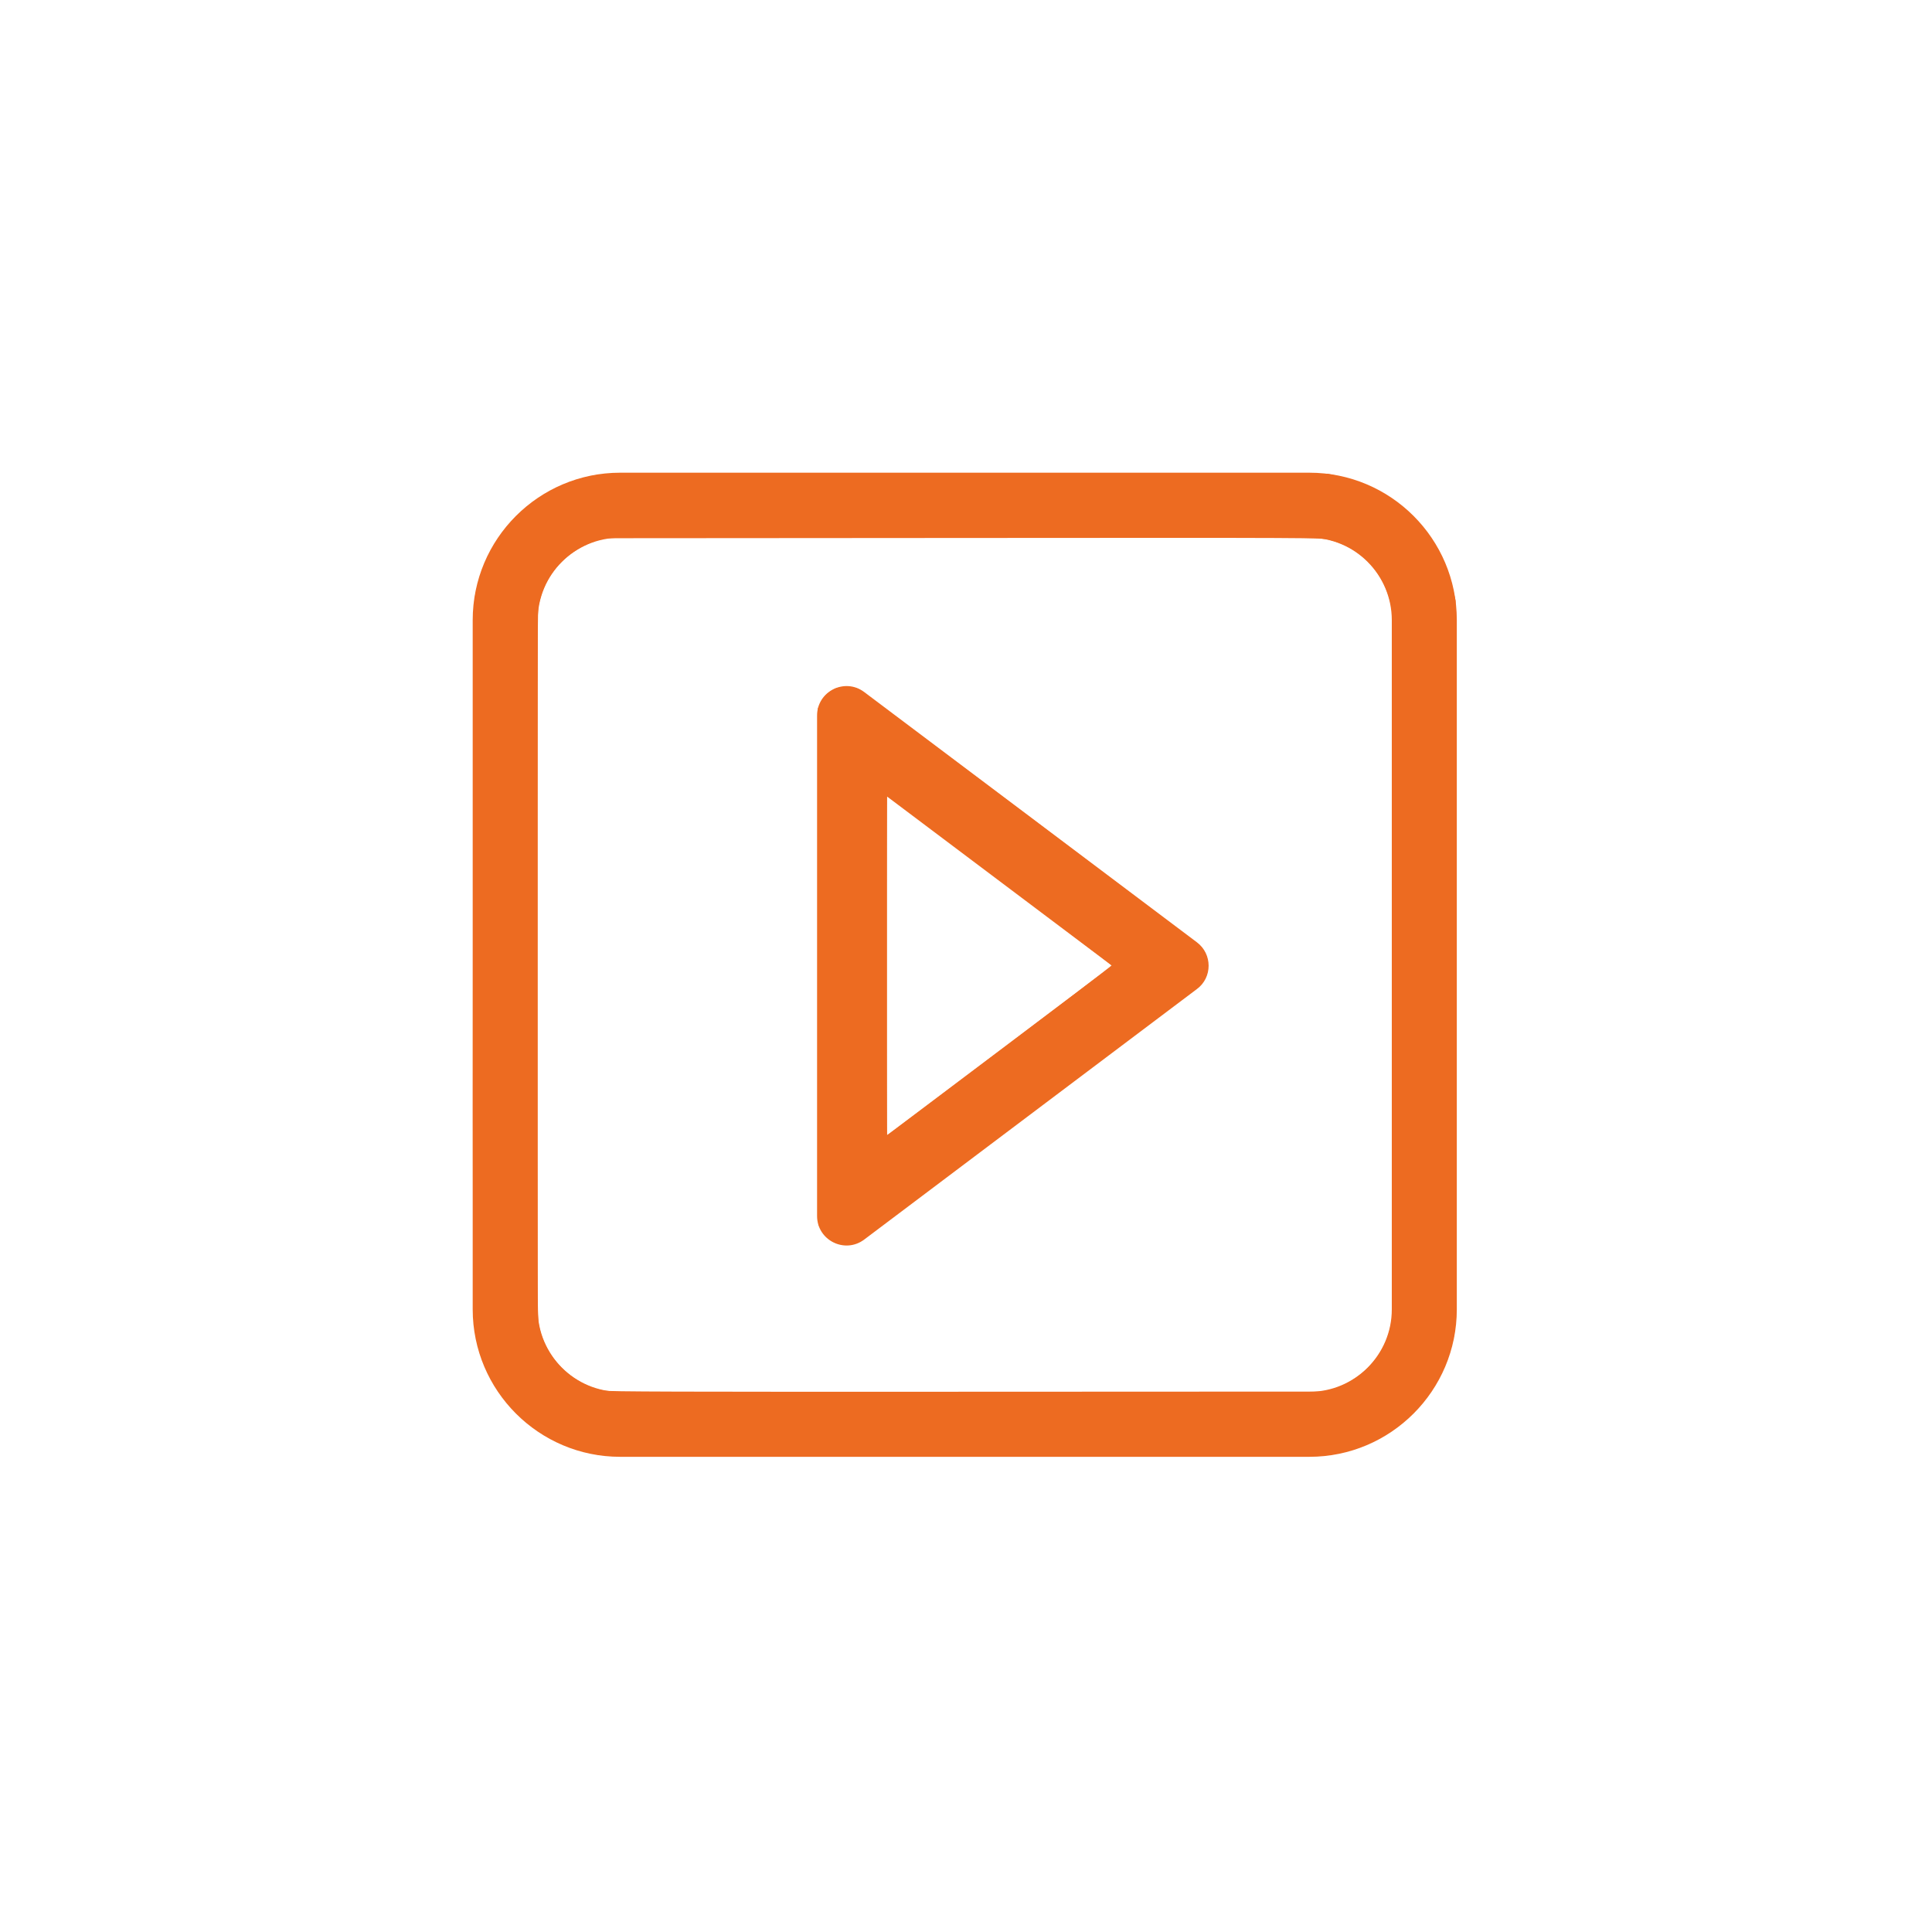
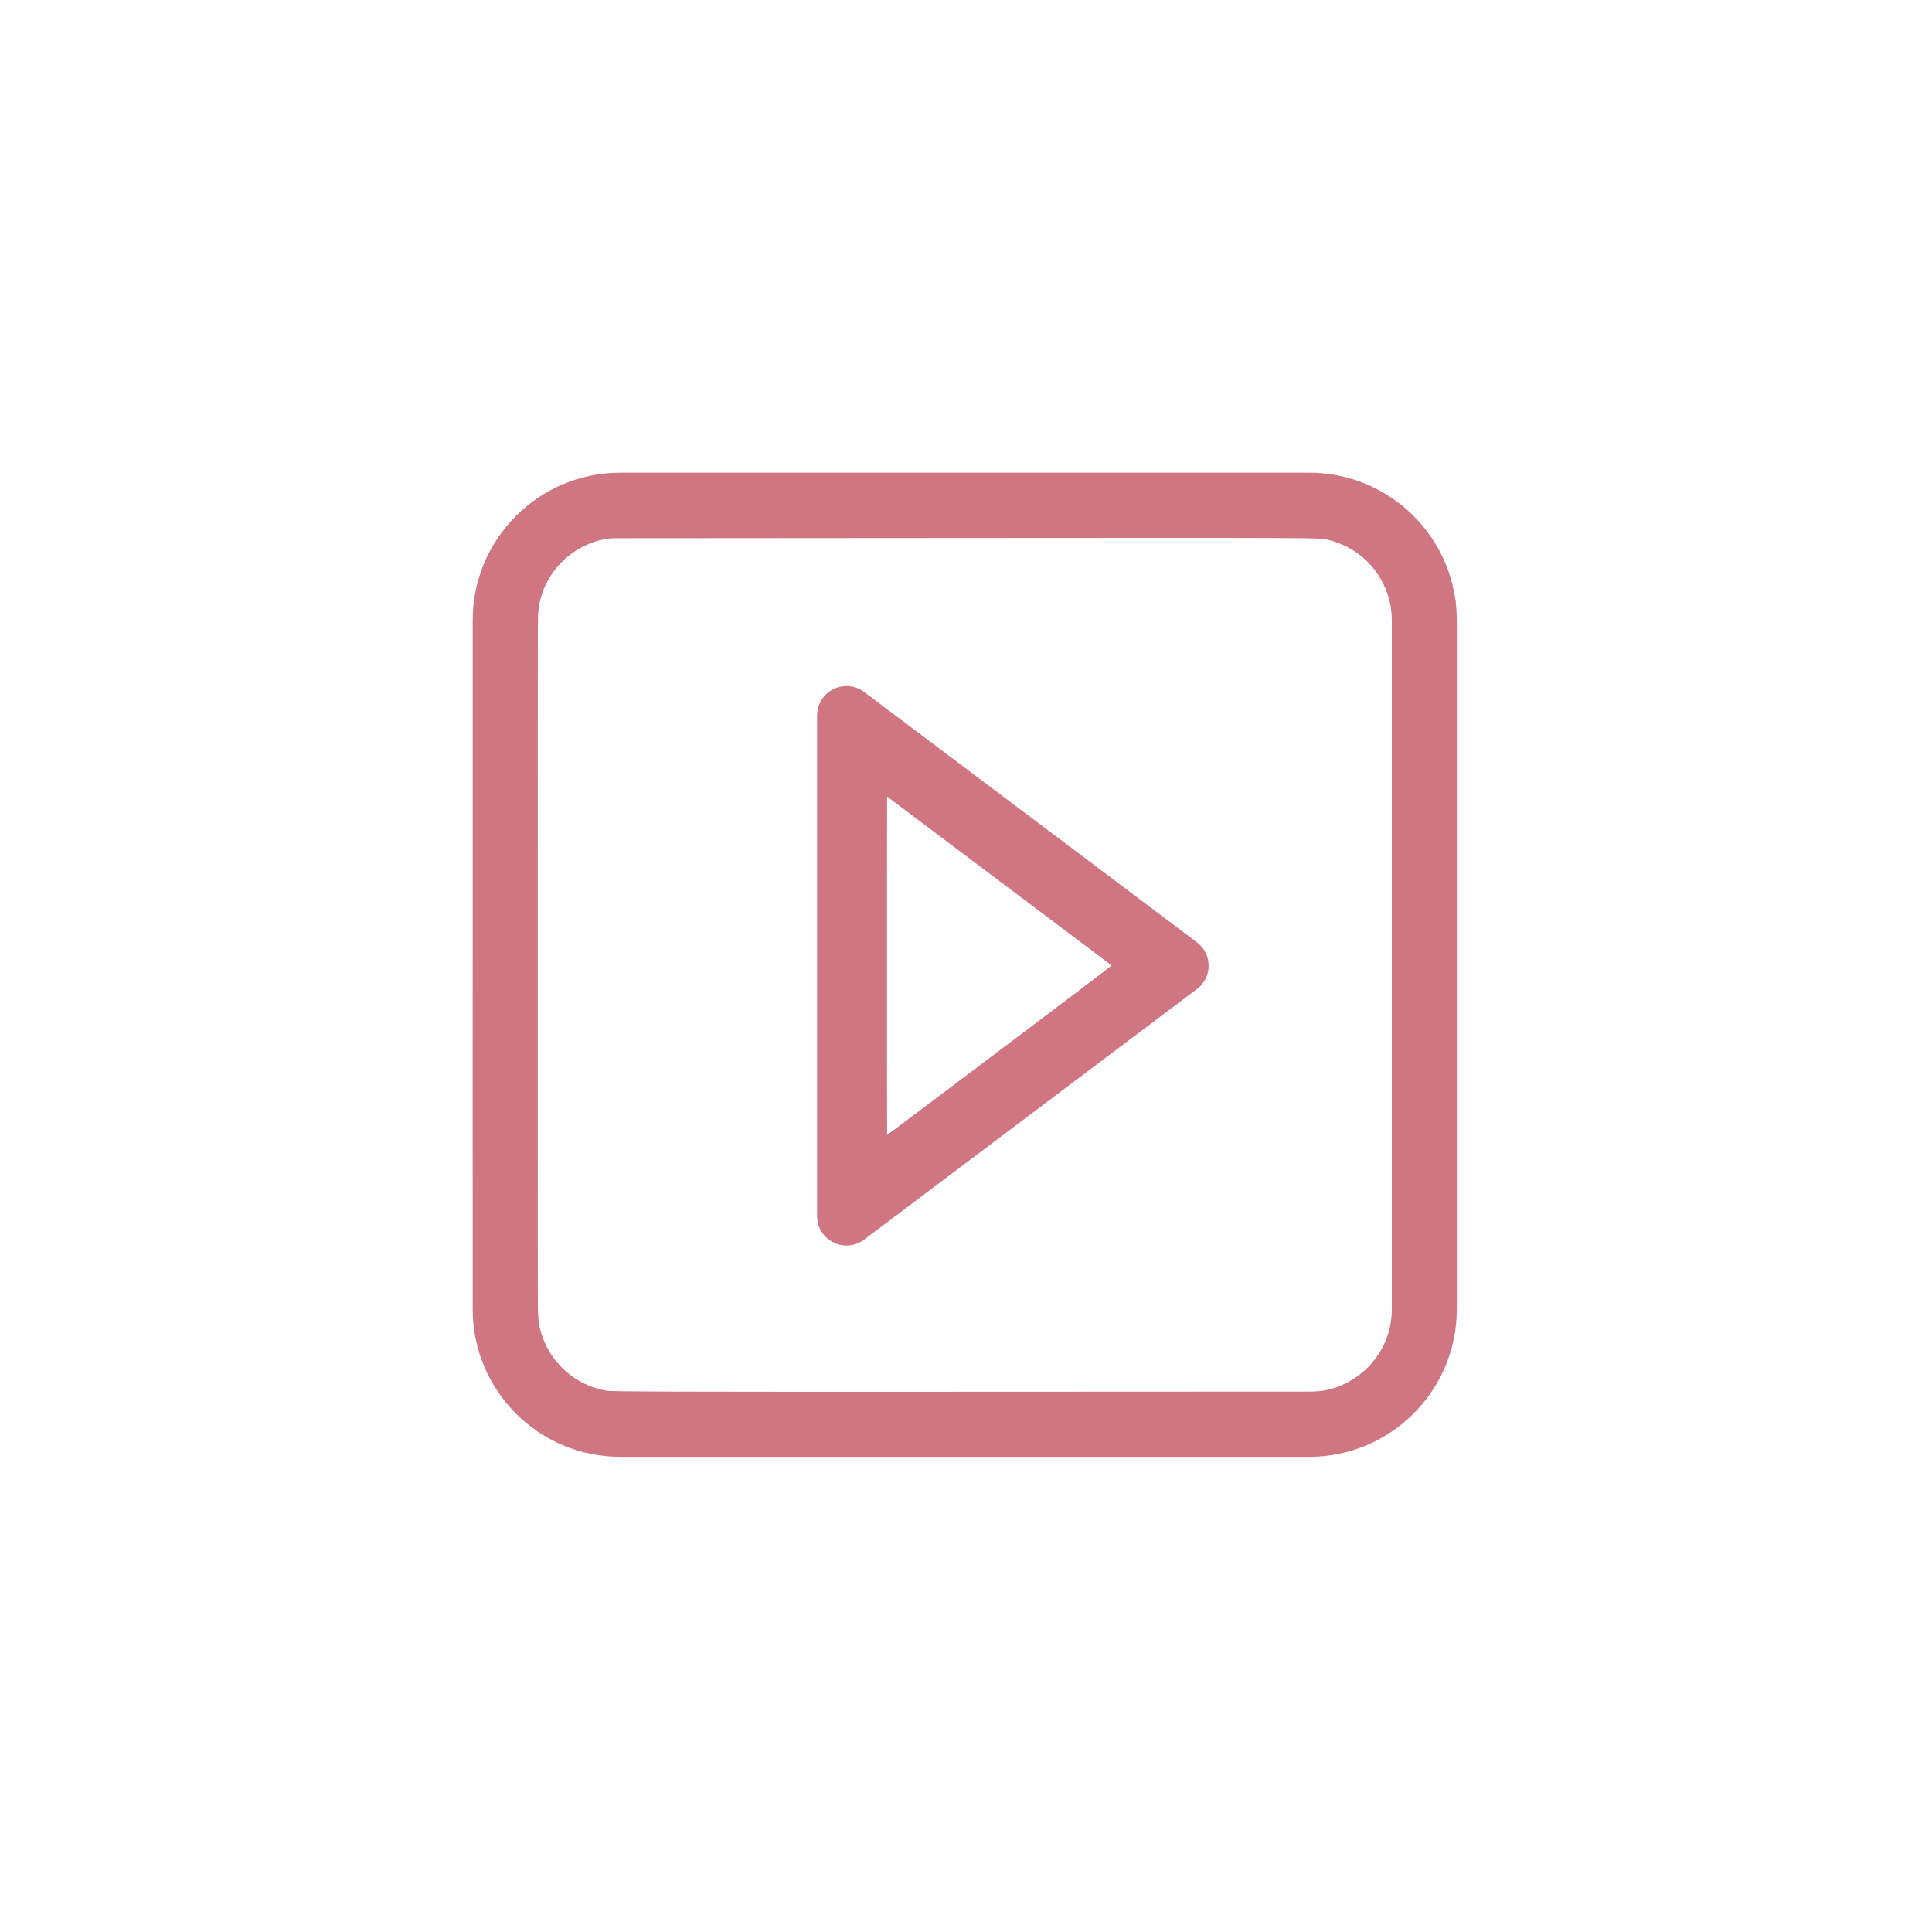
<svg xmlns="http://www.w3.org/2000/svg" xml:space="preserve" style="enable-background:new 0 0 800 800;" viewBox="0 0 800 800" y="0px" x="0px" id="Layer_1" version="1.1">
  <defs id="defs13" />
  <style id="style2" type="text/css">
- 	.st0{fill:#ED6B21;}
+ 	.st0{fill:#D07682;}
</style>
  <path id="path6" d="m 460.479,399.89 -93.177,70.176 v -140.25 l 93.177,70.074 m 39.984,0 c 0,-3.672 -1.632,-7.293 -4.896,-9.741 l -137.7,-103.581 c -8.058,-6.069 -19.533,-0.306 -19.533,9.741 v 207.213 c 0,10.047 11.475,15.81 19.533,9.741 l 137.7,-103.683 c 3.264,-2.397 4.896,-6.018 4.896,-9.69 z" class="st0" style="stroke-width:0.51" />
  <g transform="matrix(0.5865,0,0,0.5865,191.9219,191.9227)" id="g4">
    <path d="M 597.2,701.3 H 110.6 C 53.2,701.3 6.5,654.6 6.5,597.2 V 110.6 C 6.5,53.2 53.2,6.5 110.6,6.5 h 486.6 c 57.4,0 104.1,46.7 104.1,104.1 v 486.6 c 0,57.4 -46.7,104.1 -104.1,104.1 z M 110.6,52.4 c -32,0 -58.2,26 -58.2,58.2 v 486.6 c 0,32 26,58.2 58.2,58.2 h 486.6 c 32,0 58.2,-26 58.2,-58.2 V 110.6 c 0,-32 -26,-58.2 -58.2,-58.2 z" class="st0" id="path2" />
  </g>
-   <path id="path17" d="m 250.188,602.672 c -7.483,-0.838 -16.001,-3.565 -22.706,-7.27 -10.653,-5.886 -20.261,-16.014 -25.451,-26.827 -3.591,-7.482 -5.256,-14.013 -5.893,-23.113 -0.288,-4.12 -0.384,-52.456 -0.298,-150.369 0.117,-133.728 0.177,-144.565 0.814,-147.953 2.541,-13.509 8.208,-24.372 17.521,-33.583 8.543,-8.45 19.175,-14.057 31.561,-16.644 3.527,-0.737 8.404,-0.761 153.81,-0.761 h 150.167 l 4.25,0.937 c 12.784,2.818 22.142,7.93 31.176,17.029 8.807,8.871 13.916,18.21 16.657,30.452 l 0.941,4.202 v 150.571 c 0,145.634 -0.025,150.691 -0.759,154.214 -5.584,26.814 -27.114,46.46 -53.853,49.14 -5.507,0.552 -292.998,0.528 -297.936,-0.025 z M 551.517,575.288 c 11.963,-3.707 20.815,-12.855 24.001,-24.802 l 0.908,-3.405 V 399.545 252.01 l -0.915,-3.44 c -3.398,-12.77 -12.849,-22.139 -25.323,-25.101 -3.384,-0.804 -4.596,-0.809 -151.908,-0.706 l -148.497,0.104 -2.833,0.957 c -10.836,3.661 -19.039,11.544 -22.495,21.617 -0.629,1.832 -1.333,4.515 -1.565,5.962 -0.287,1.79 -0.423,49.151 -0.425,148.199 -0.003,130.885 0.061,145.91 0.635,148.952 2.563,13.583 13.346,24.518 26.885,27.265 2.153,0.437 29.501,0.522 150.571,0.469 l 147.94,-0.065 z" style="fill:#ed6b21;fill-opacity:1;stroke-width:0.405" />
-   <path id="path19" d="m 339.901,290.86 c 1.239,-2.479 2.898,-4.121 5.645,-5.588 2.062,-1.101 7.692,-1.076 9.917,0.043 1.934,0.973 139.634,104.504 141.474,106.369 2.015,2.041 2.93,4.201 3.139,7.406 0.163,2.495 0.043,3.197 -0.908,5.317 -0.603,1.343 -1.672,2.984 -2.377,3.646 -2.571,2.417 -139.365,105.155 -141.327,106.143 -2.795,1.407 -7.261,1.433 -9.918,0.056 -2.325,-1.205 -4.683,-3.446 -5.802,-5.513 l -0.876,-1.619 -0.104,-106.888 -0.104,-106.888 z m 27.401,179.206 c 0.602,-0.037 92.994,-69.893 92.994,-70.311 0,-0.427 -92.416,-70.109 -92.994,-70.118 -0.167,-0.002 -0.304,31.597 -0.304,70.221 0,38.624 0.137,70.218 0.304,70.208 z" style="fill:#ed6b21;fill-opacity:1;stroke-width:0.405" />
+   <path id="path17" d="m 250.188,602.672 c -7.483,-0.838 -16.001,-3.565 -22.706,-7.27 -10.653,-5.886 -20.261,-16.014 -25.451,-26.827 -3.591,-7.482 -5.256,-14.013 -5.893,-23.113 -0.288,-4.12 -0.384,-52.456 -0.298,-150.369 0.117,-133.728 0.177,-144.565 0.814,-147.953 2.541,-13.509 8.208,-24.372 17.521,-33.583 8.543,-8.45 19.175,-14.057 31.561,-16.644 3.527,-0.737 8.404,-0.761 153.81,-0.761 h 150.167 l 4.25,0.937 c 12.784,2.818 22.142,7.93 31.176,17.029 8.807,8.871 13.916,18.21 16.657,30.452 l 0.941,4.202 v 150.571 c 0,145.634 -0.025,150.691 -0.759,154.214 -5.584,26.814 -27.114,46.46 -53.853,49.14 -5.507,0.552 -292.998,0.528 -297.936,-0.025 z M 551.517,575.288 c 11.963,-3.707 20.815,-12.855 24.001,-24.802 l 0.908,-3.405 V 399.545 252.01 l -0.915,-3.44 c -3.398,-12.77 -12.849,-22.139 -25.323,-25.101 -3.384,-0.804 -4.596,-0.809 -151.908,-0.706 l -148.497,0.104 -2.833,0.957 c -10.836,3.661 -19.039,11.544 -22.495,21.617 -0.629,1.832 -1.333,4.515 -1.565,5.962 -0.287,1.79 -0.423,49.151 -0.425,148.199 -0.003,130.885 0.061,145.91 0.635,148.952 2.563,13.583 13.346,24.518 26.885,27.265 2.153,0.437 29.501,0.522 150.571,0.469 l 147.94,-0.065 z" style="fill:#D07682;fill-opacity:1;stroke-width:0.405" />
+   <path id="path19" d="m 339.901,290.86 c 1.239,-2.479 2.898,-4.121 5.645,-5.588 2.062,-1.101 7.692,-1.076 9.917,0.043 1.934,0.973 139.634,104.504 141.474,106.369 2.015,2.041 2.93,4.201 3.139,7.406 0.163,2.495 0.043,3.197 -0.908,5.317 -0.603,1.343 -1.672,2.984 -2.377,3.646 -2.571,2.417 -139.365,105.155 -141.327,106.143 -2.795,1.407 -7.261,1.433 -9.918,0.056 -2.325,-1.205 -4.683,-3.446 -5.802,-5.513 l -0.876,-1.619 -0.104,-106.888 -0.104,-106.888 z m 27.401,179.206 c 0.602,-0.037 92.994,-69.893 92.994,-70.311 0,-0.427 -92.416,-70.109 -92.994,-70.118 -0.167,-0.002 -0.304,31.597 -0.304,70.221 0,38.624 0.137,70.218 0.304,70.208 z" style="fill:#D07682;fill-opacity:1;stroke-width:0.405" />
</svg>
